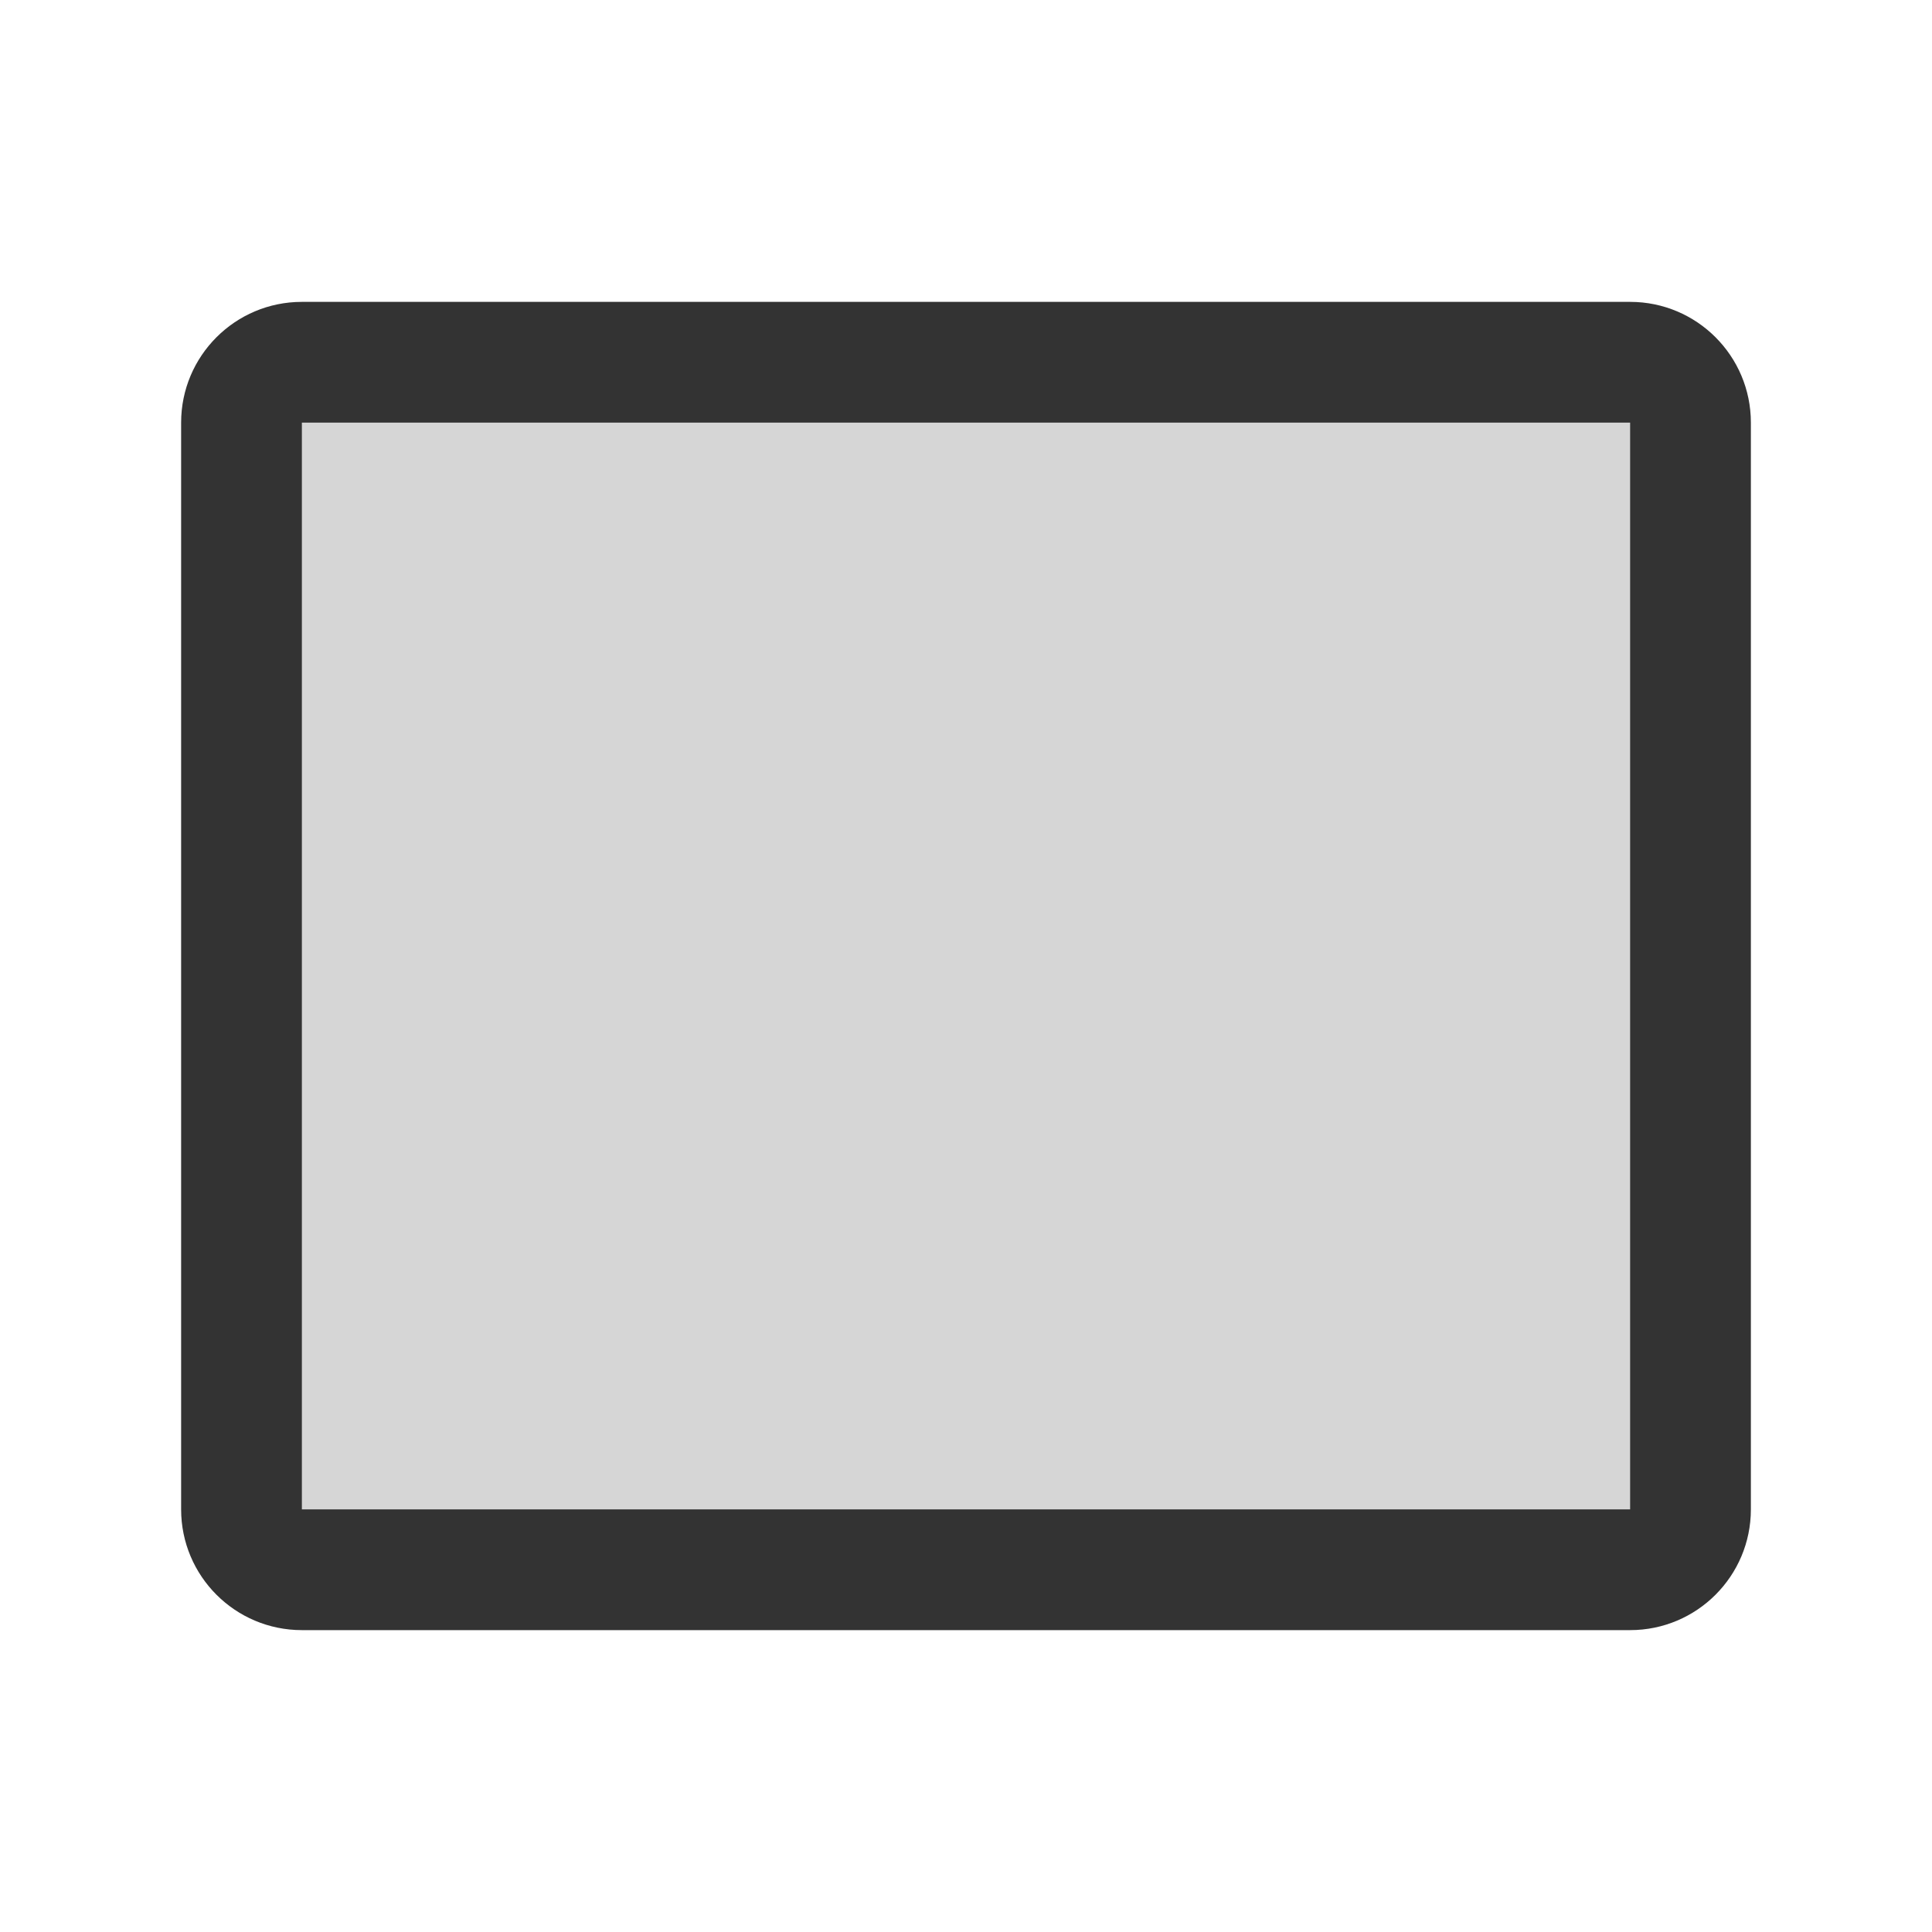
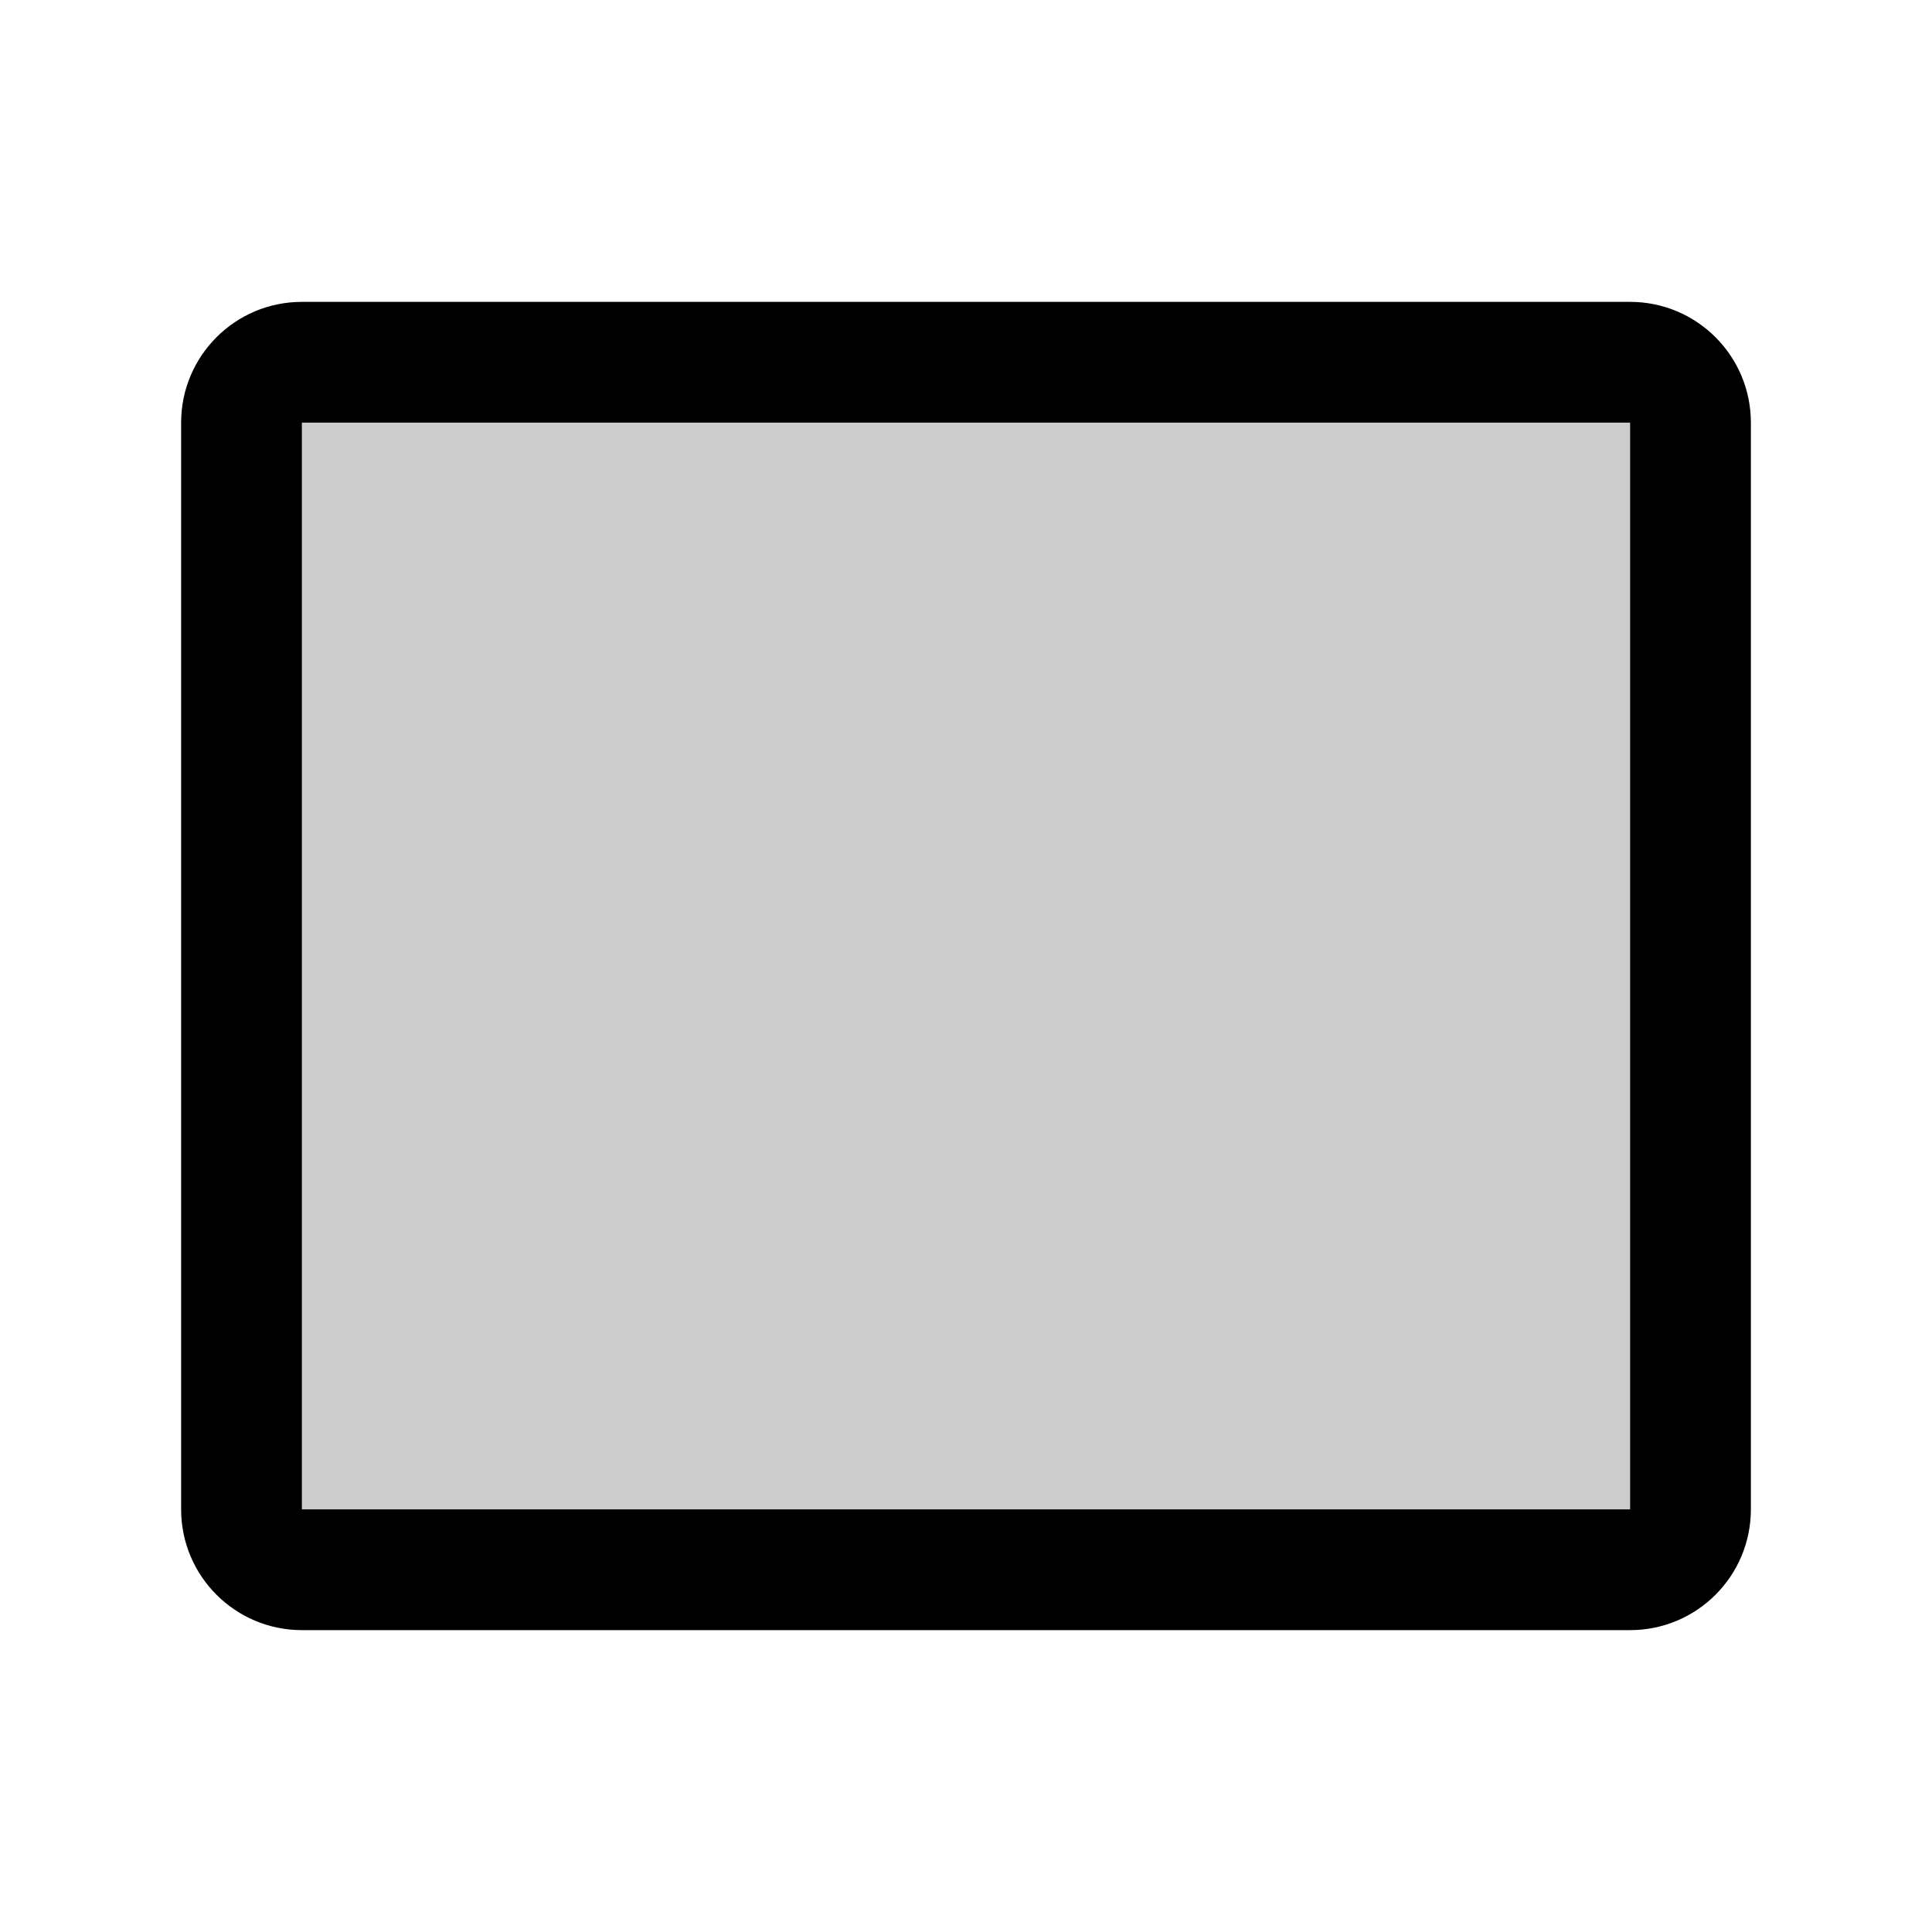
- <svg xmlns="http://www.w3.org/2000/svg" width="32" height="32" fill="#333333" viewBox="0 0 256 256">
+ <svg xmlns="http://www.w3.org/2000/svg" width="32" height="32" fill="currentColor" viewBox="0 0 256 256">
  <path d="M224,56V200a8,8,0,0,1-8,8H40a8,8,0,0,1-8-8V56a8,8,0,0,1,8-8H216A8,8,0,0,1,224,56Z" opacity="0.2" />
  <path d="M216,40H40A16,16,0,0,0,24,56V200a16,16,0,0,0,16,16H216a16,16,0,0,0,16-16V56A16,16,0,0,0,216,40Zm0,160H40V56H216V200Z" />
</svg>
